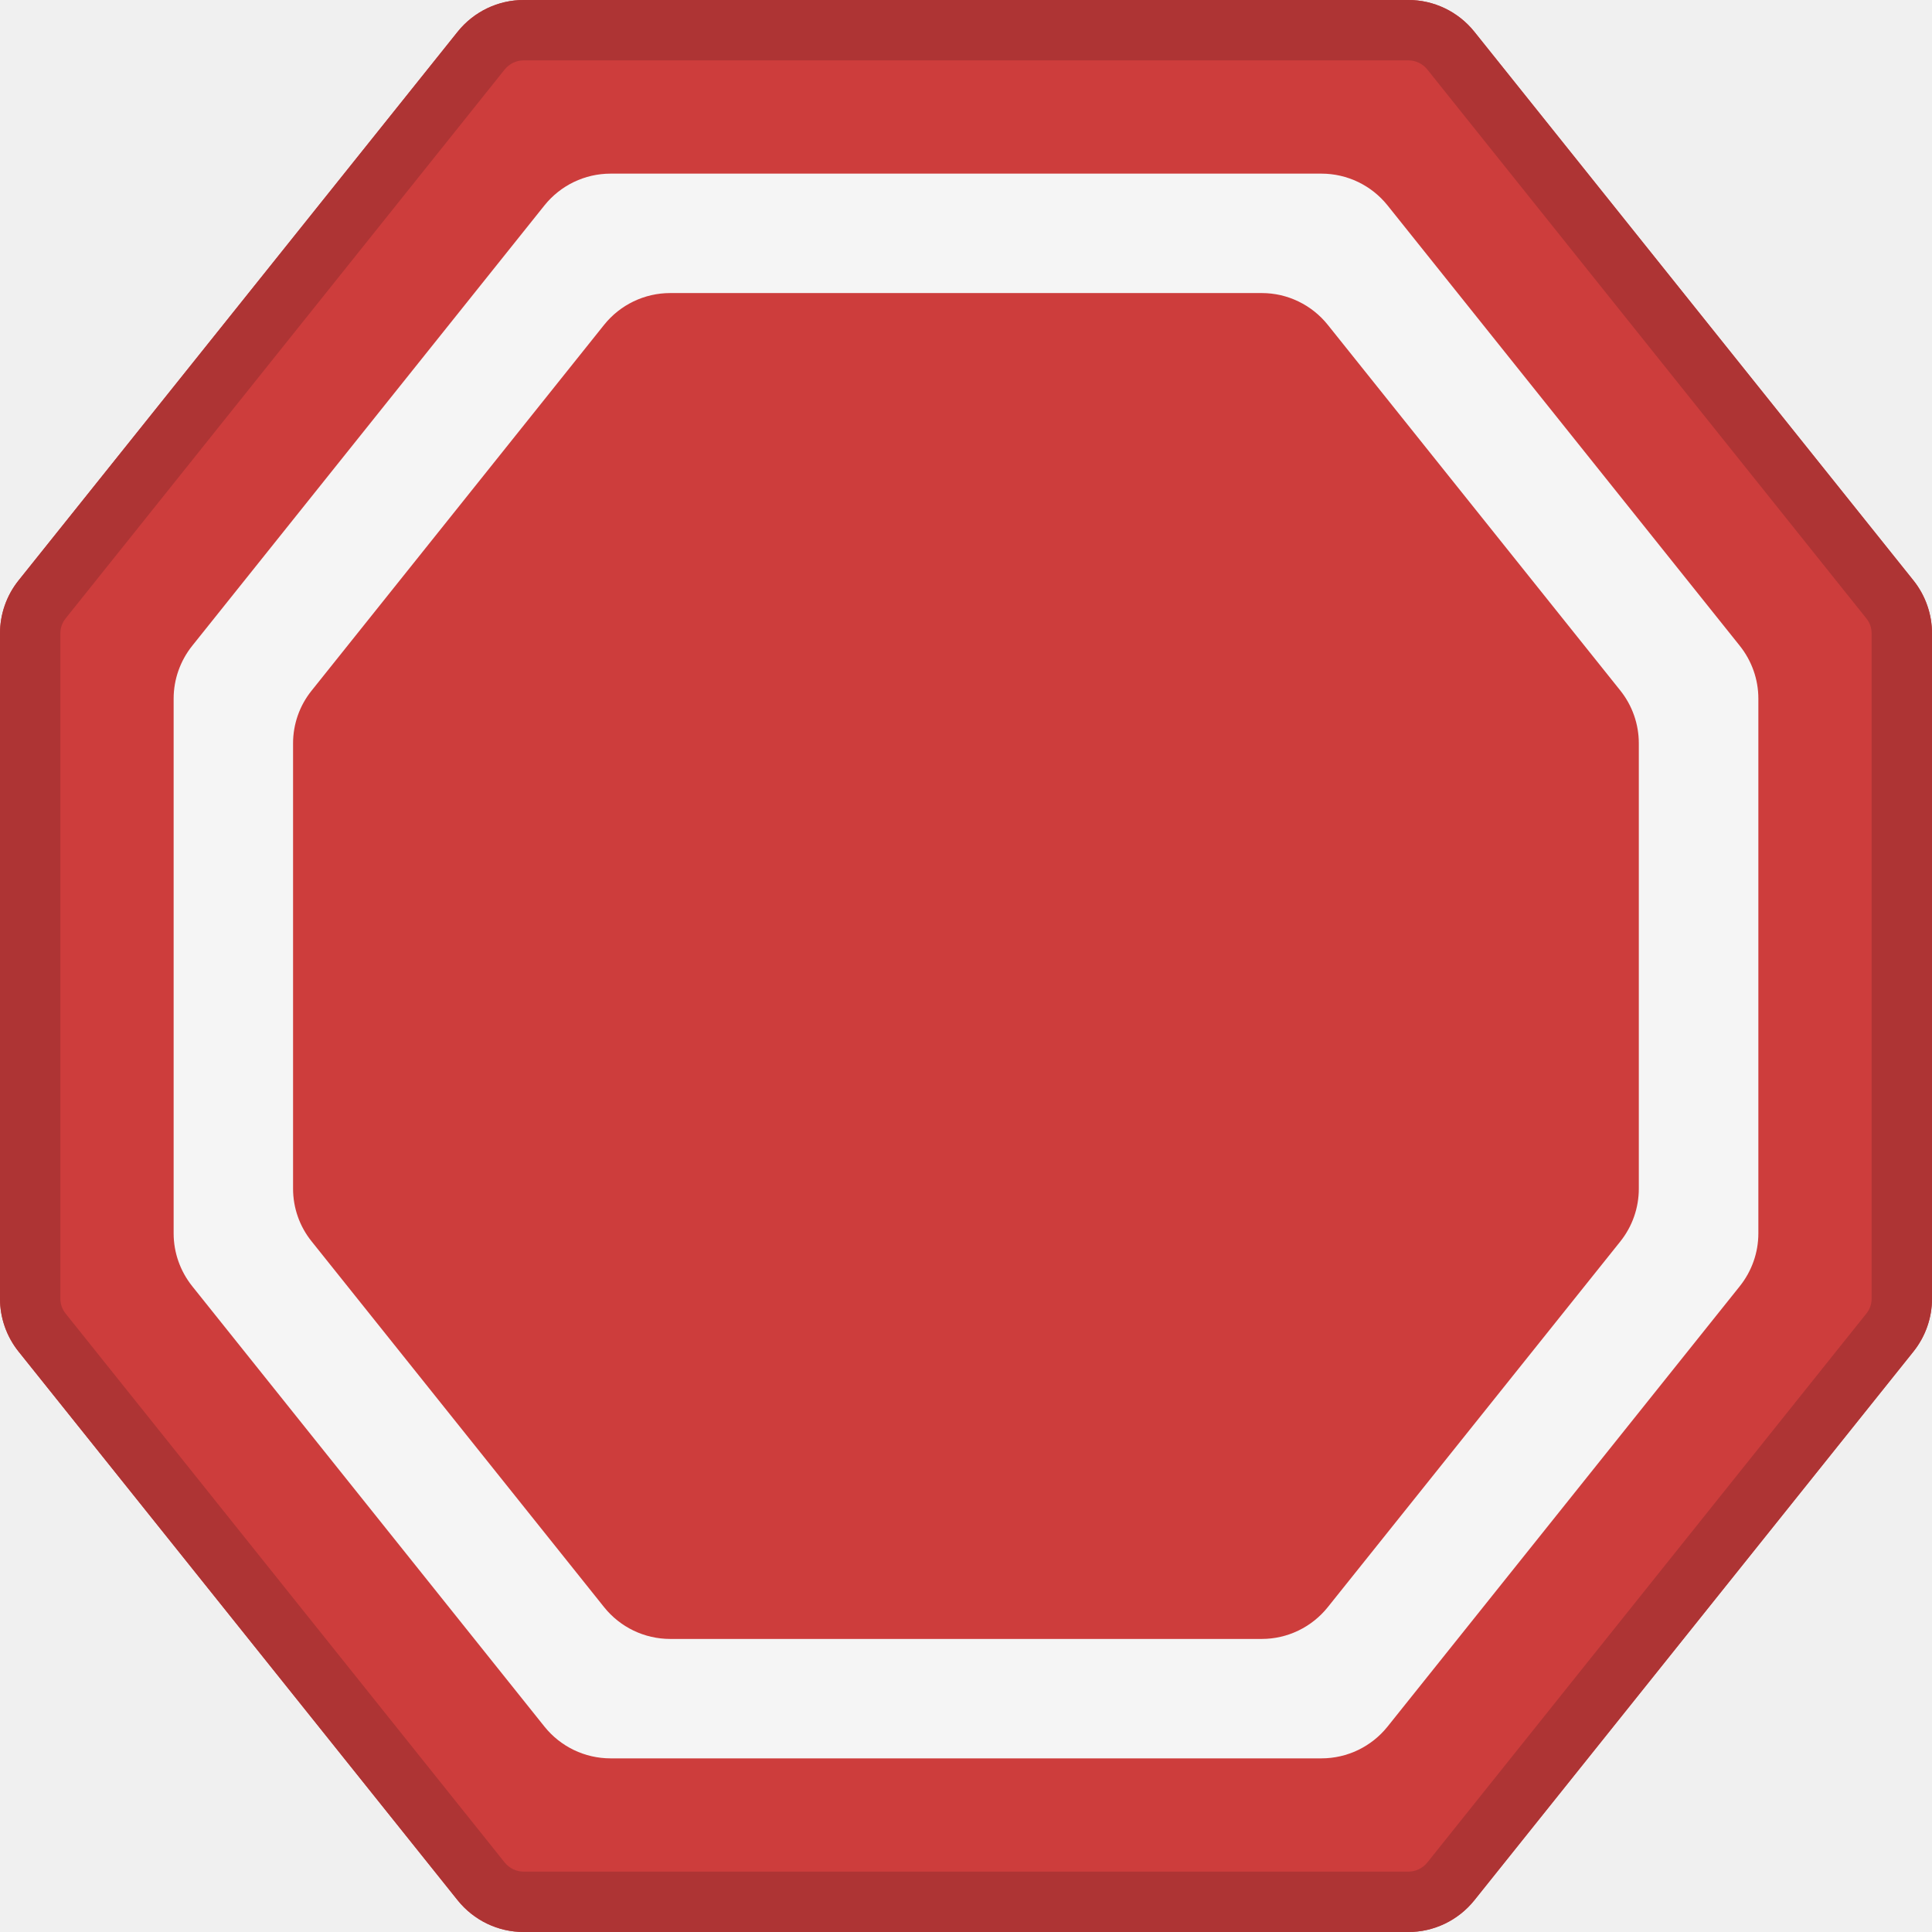
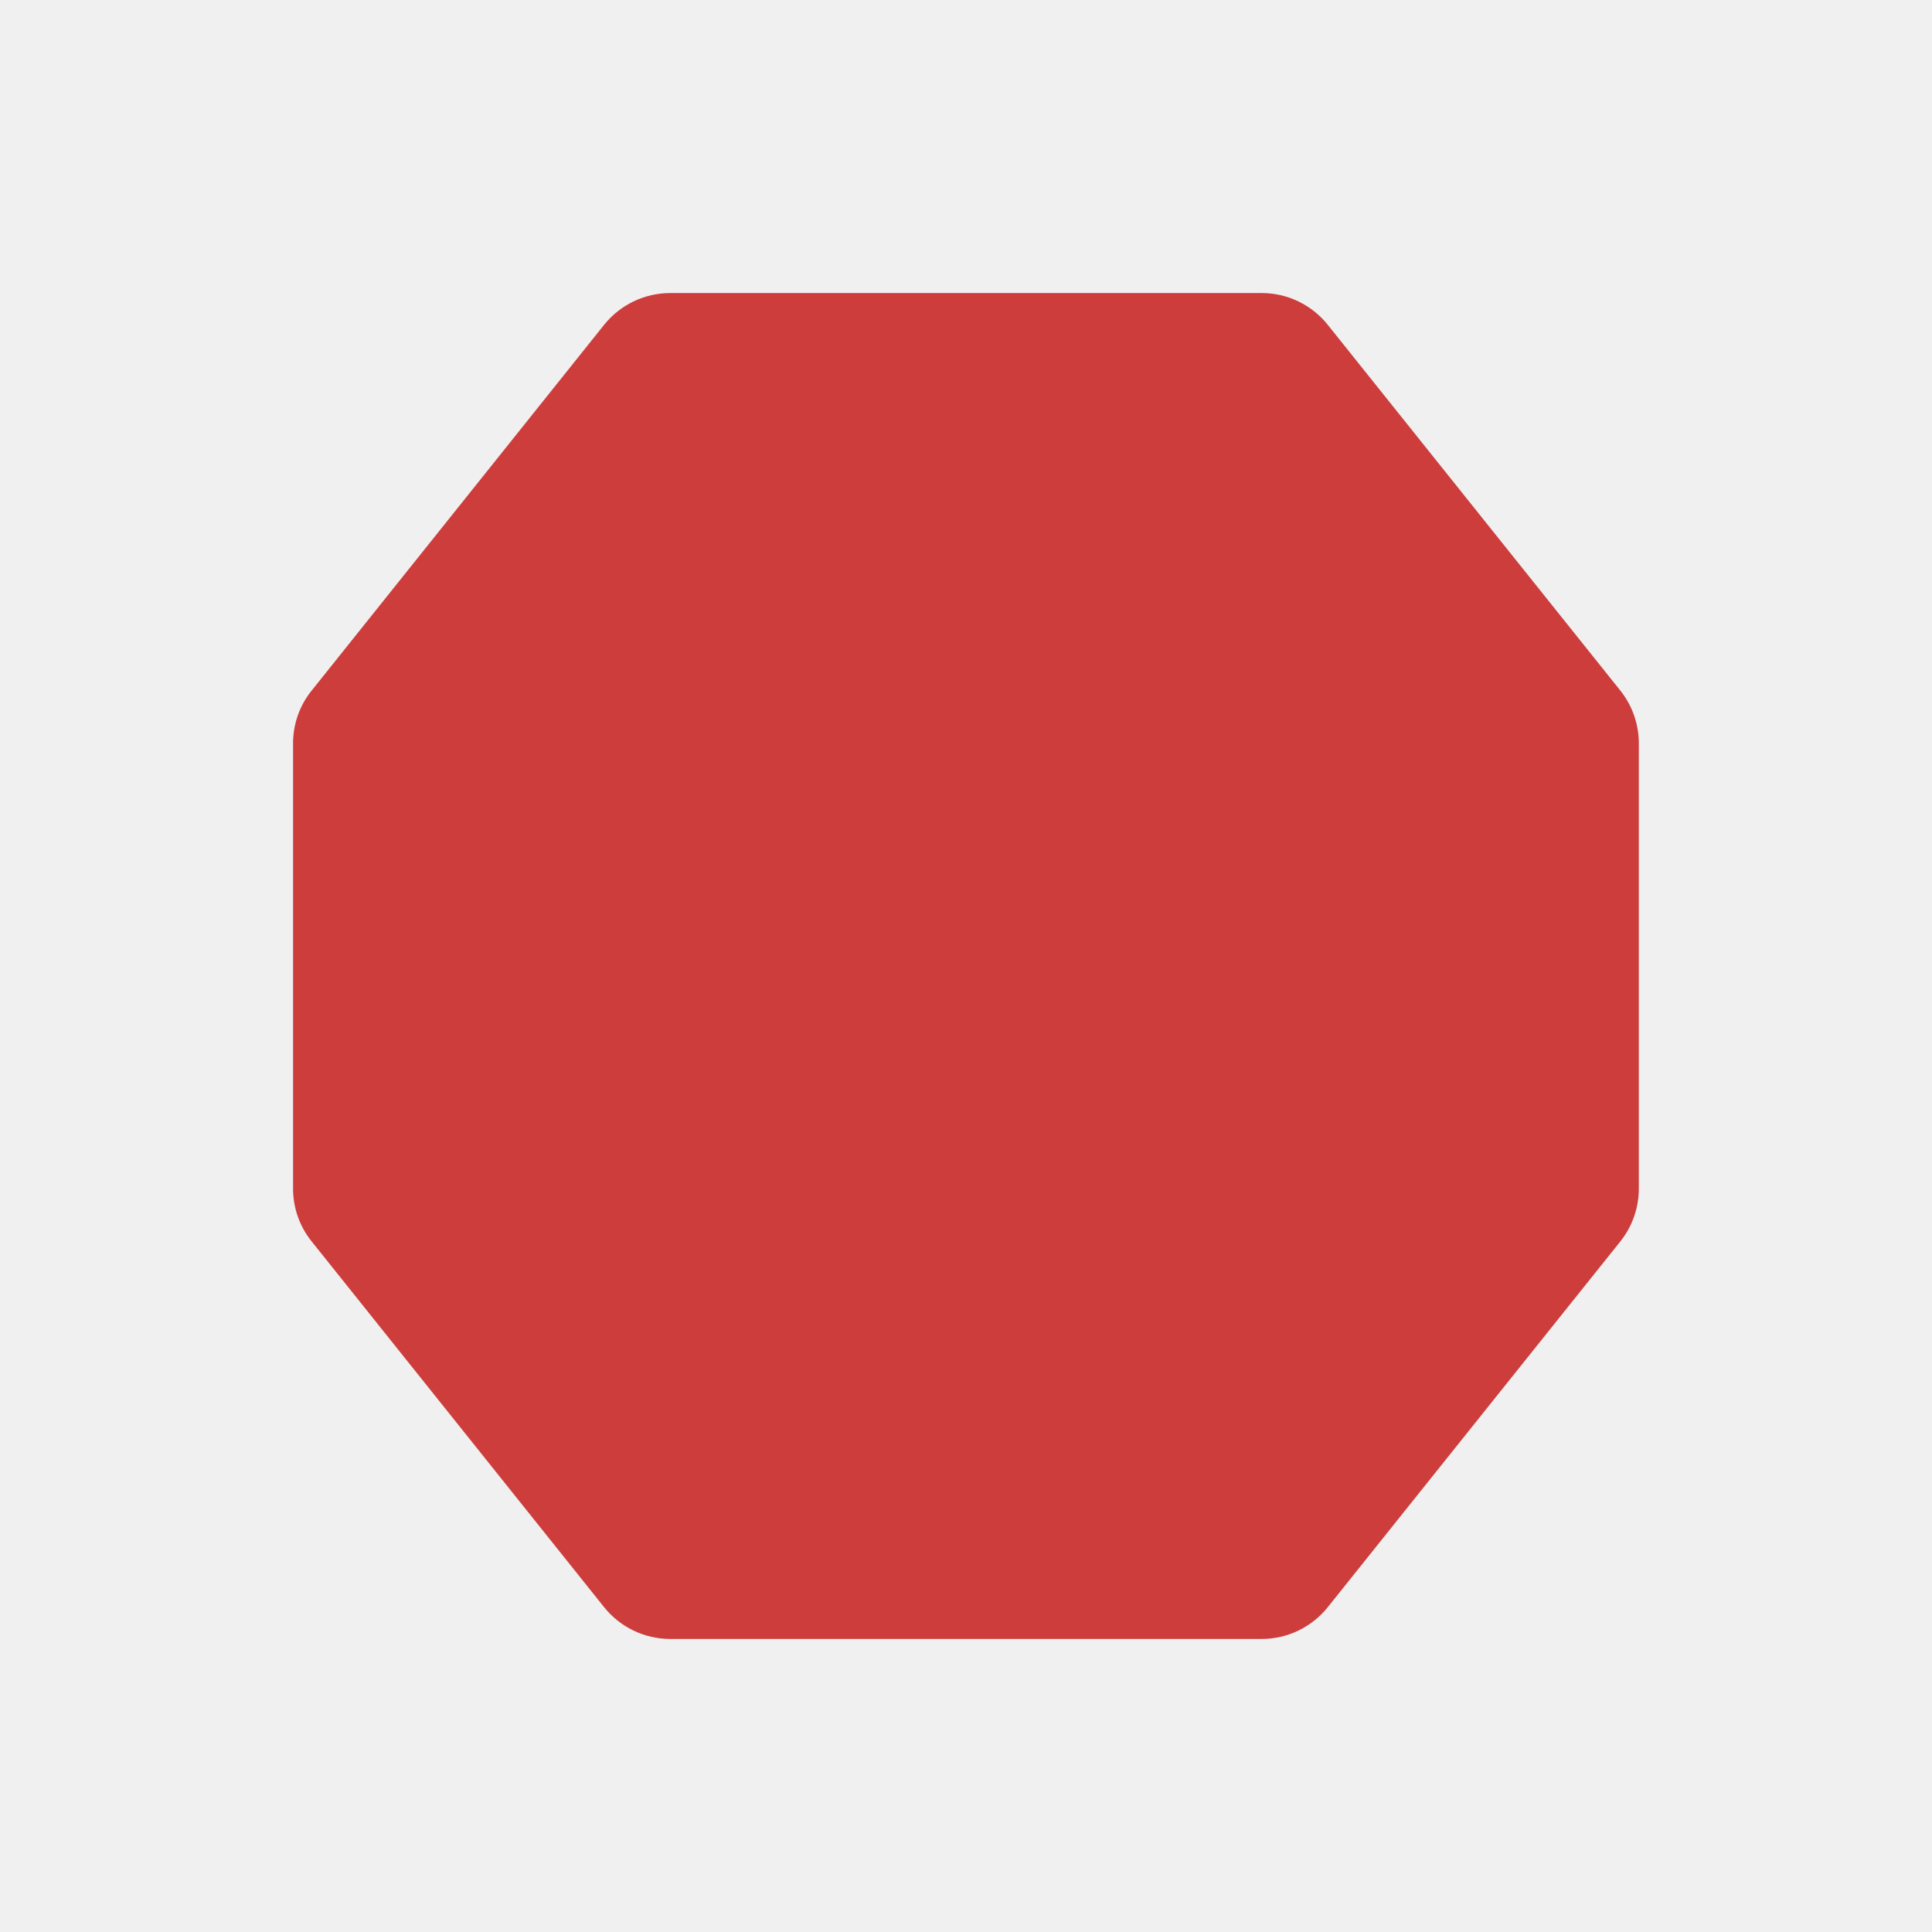
<svg xmlns="http://www.w3.org/2000/svg" width="16" height="16" viewBox="0 0 16 16" fill="none">
-   <g clip-path="url(#clip0_312_2426)">
-     <path d="M3.79 0.263C3.923 0.097 4.124 0 4.336 0H11.664C11.876 0 12.077 0.097 12.21 0.263L15.847 4.808C15.946 4.932 16 5.087 16 5.246V10.755C16 10.913 15.946 11.068 15.847 11.192L12.21 15.737C12.077 15.903 11.876 16 11.664 16H4.336C4.124 16 3.923 15.903 3.79 15.737L0.153 11.192C0.054 11.068 0 10.913 0 10.755V5.246C0 5.087 0.054 4.932 0.153 4.808L3.79 0.263Z" fill="#CD3D3C" />
-     <path fill-rule="evenodd" clip-rule="evenodd" d="M11.664 0.5H4.336C4.276 0.5 4.218 0.528 4.18 0.575L0.544 5.121C0.515 5.156 0.5 5.2 0.5 5.246V10.755C0.5 10.8 0.515 10.844 0.544 10.879L4.18 15.425C4.218 15.472 4.276 15.5 4.336 15.5H11.664C11.724 15.5 11.782 15.472 11.82 15.425L15.456 10.879C15.485 10.844 15.5 10.8 15.5 10.755V5.246C15.5 5.2 15.485 5.156 15.456 5.121L11.82 0.575C11.782 0.528 11.724 0.5 11.664 0.5ZM4.336 0C4.124 0 3.923 0.097 3.79 0.263L0.153 4.808C0.054 4.932 0 5.087 0 5.246V10.755C0 10.913 0.054 11.068 0.153 11.192L3.79 15.737C3.923 15.903 4.124 16 4.336 16H11.664C11.876 16 12.077 15.903 12.21 15.737L15.847 11.192C15.946 11.068 16 10.913 16 10.755V5.246C16 5.087 15.946 4.932 15.847 4.808L12.21 0.263C12.077 0.097 11.876 0 11.664 0H4.336Z" fill="#AE3434" />
-     <path d="M4.509 1.701C4.642 1.535 4.843 1.438 5.056 1.438H10.944C11.157 1.438 11.358 1.535 11.491 1.701L14.408 5.348C14.507 5.472 14.562 5.626 14.562 5.785V10.215C14.562 10.374 14.507 10.528 14.408 10.652L11.491 14.299C11.358 14.465 11.157 14.562 10.944 14.562H5.056C4.843 14.562 4.642 14.465 4.509 14.299L1.592 10.652C1.493 10.528 1.438 10.374 1.438 10.215V5.785C1.438 5.626 1.493 5.472 1.592 5.348L4.509 1.701Z" fill="#F5F5F5" />
-     <path d="M5.003 2.69C5.136 2.524 5.337 2.427 5.55 2.427H10.45C10.662 2.427 10.863 2.524 10.996 2.69L13.419 5.719C13.518 5.843 13.572 5.997 13.572 6.156V9.844C13.572 10.003 13.518 10.157 13.419 10.281L10.996 13.31C10.863 13.476 10.662 13.573 10.45 13.573H5.55C5.337 13.573 5.136 13.476 5.003 13.31L2.581 10.281C2.481 10.157 2.427 10.003 2.427 9.844V6.156C2.427 5.997 2.481 5.843 2.581 5.719L5.003 2.69Z" fill="#CD3D3C" />
-   </g>
-   <defs>
-     <clipPath id="clip0_312_2426">
-       <rect width="16" height="16" fill="white" />
-     </clipPath>
-   </defs>
+   <path d="M5.003 2.69C5.136 2.524 5.337 2.427 5.55 2.427H10.45C10.662 2.427 10.863 2.524 10.996 2.69L13.419 5.719C13.518 5.843 13.572 5.997 13.572 6.156V9.844C13.572 10.003 13.518 10.157 13.419 10.281L10.996 13.31C10.863 13.476 10.662 13.573 10.45 13.573H5.55C5.337 13.573 5.136 13.476 5.003 13.31L2.581 10.281C2.481 10.157 2.427 10.003 2.427 9.844V6.156C2.427 5.997 2.481 5.843 2.581 5.719L5.003 2.69Z" fill="#CD3D3C" />
</svg>
